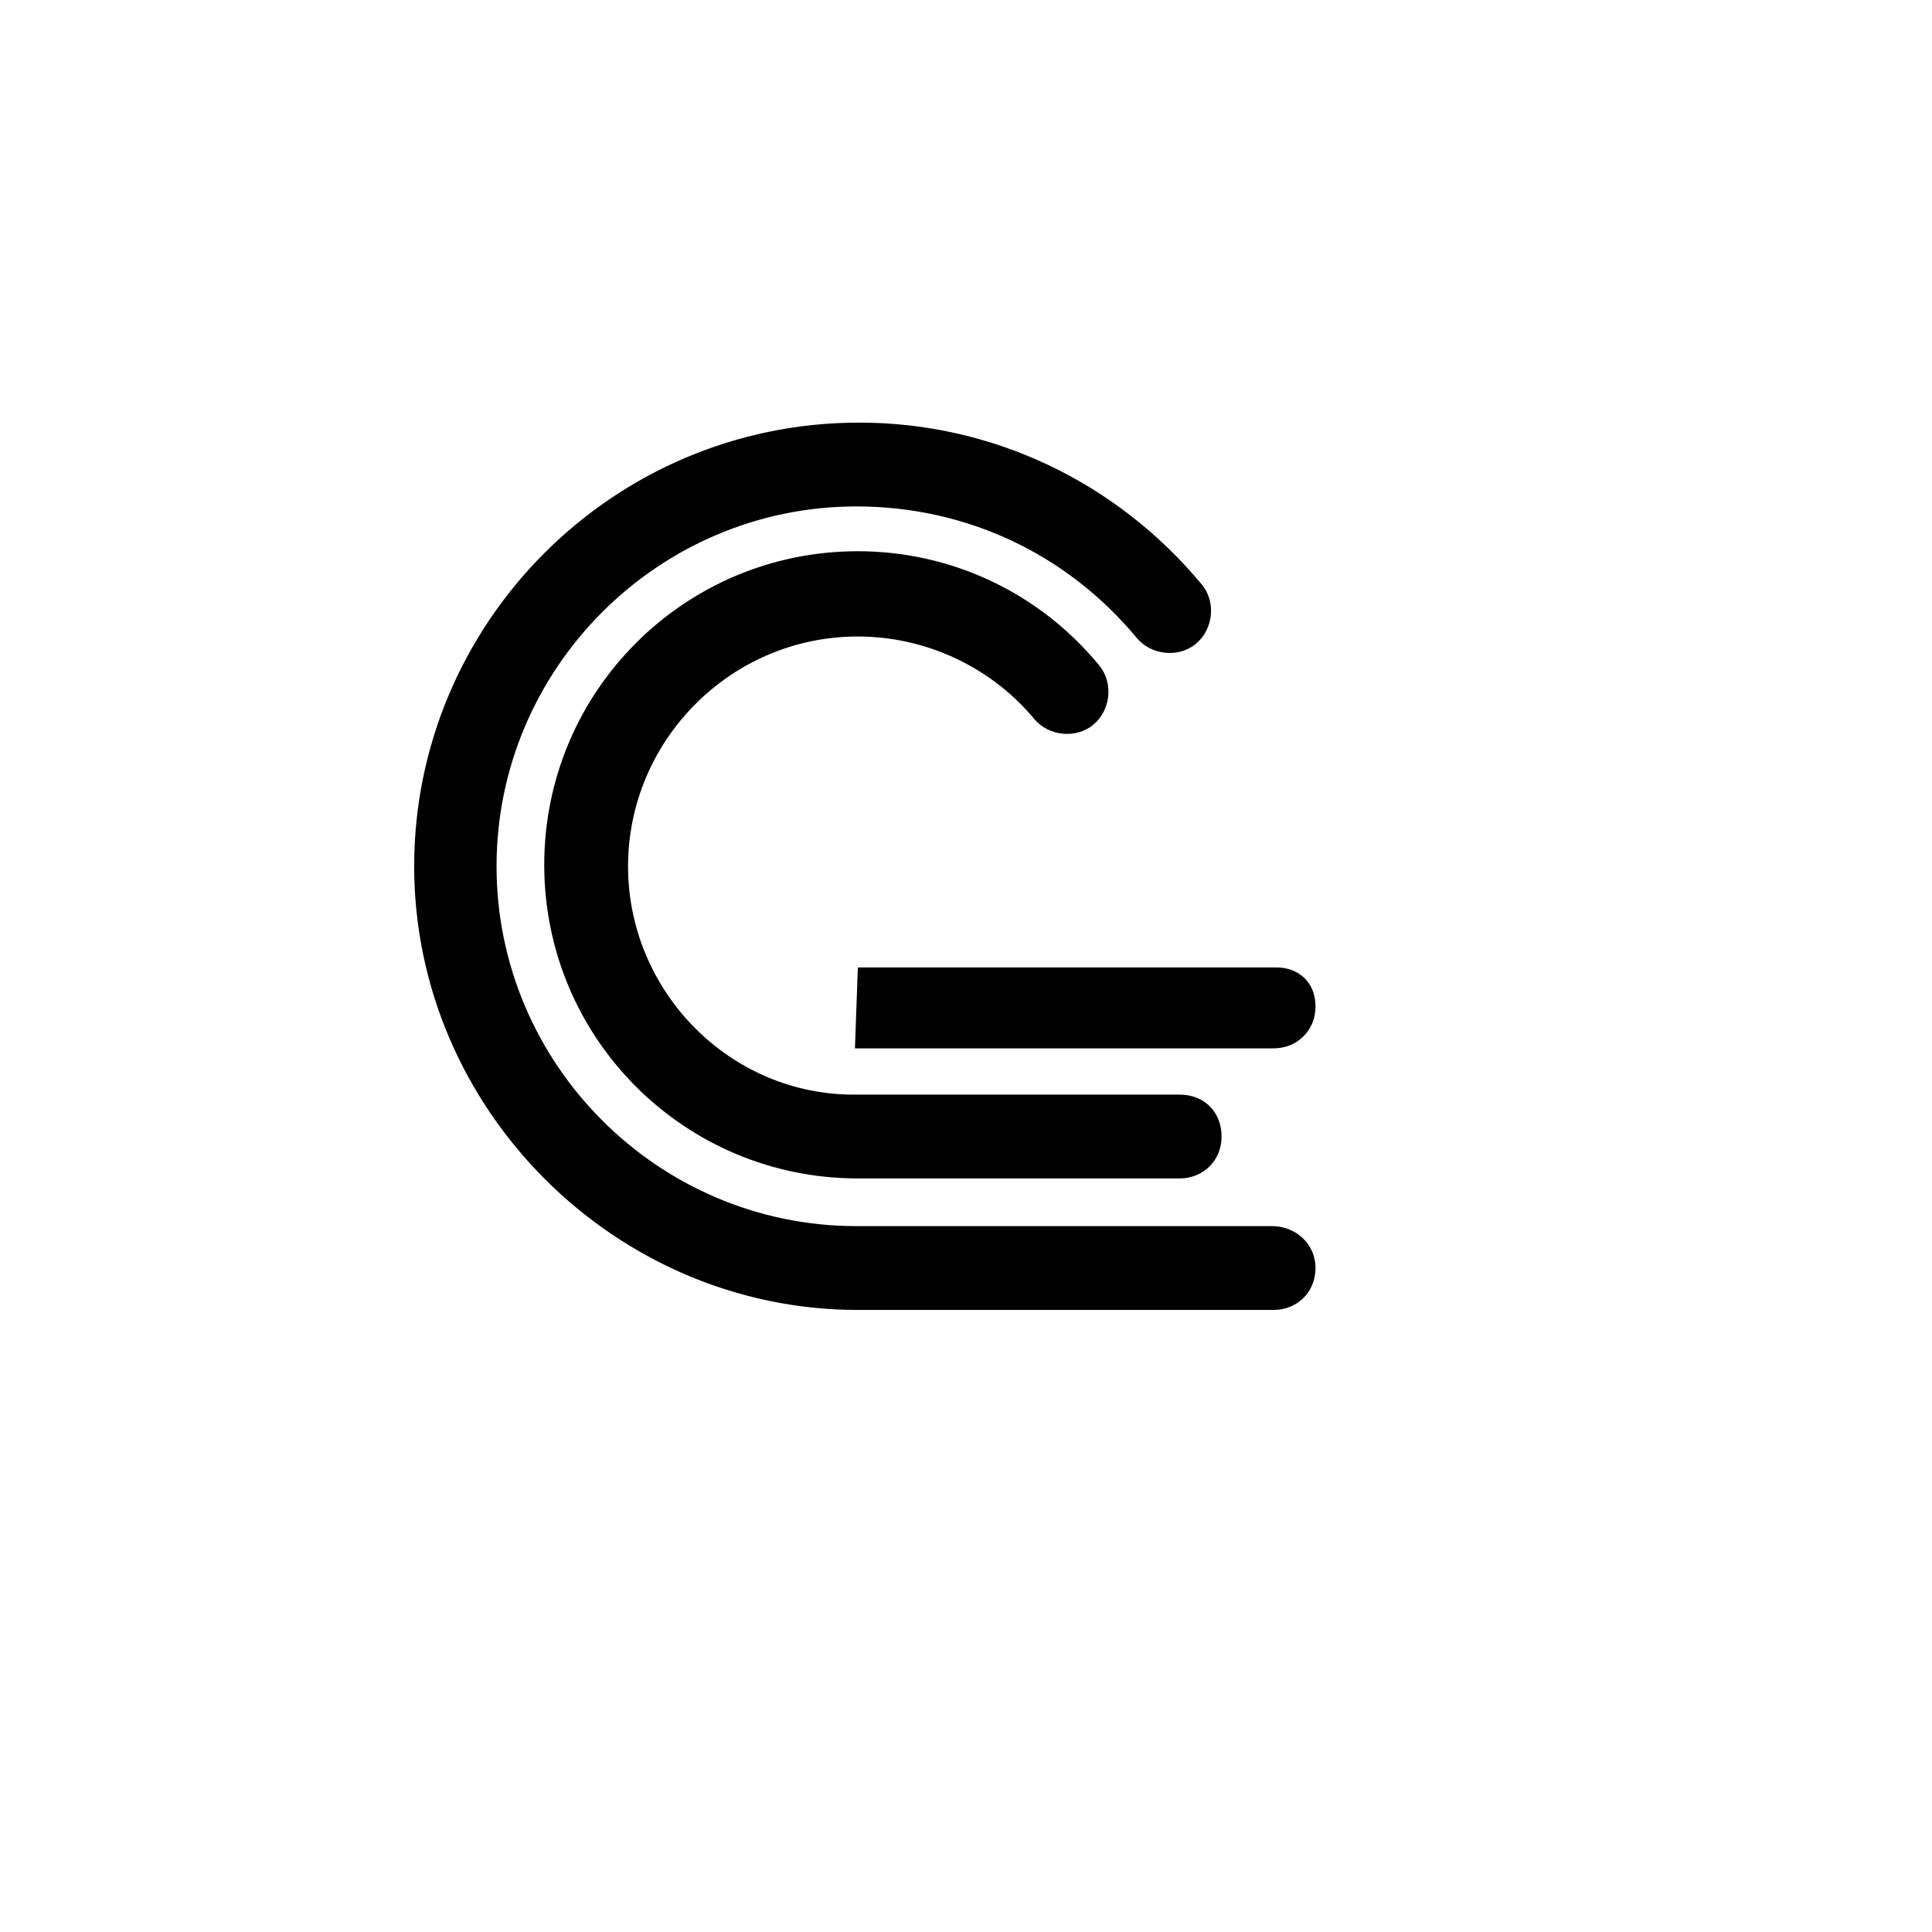
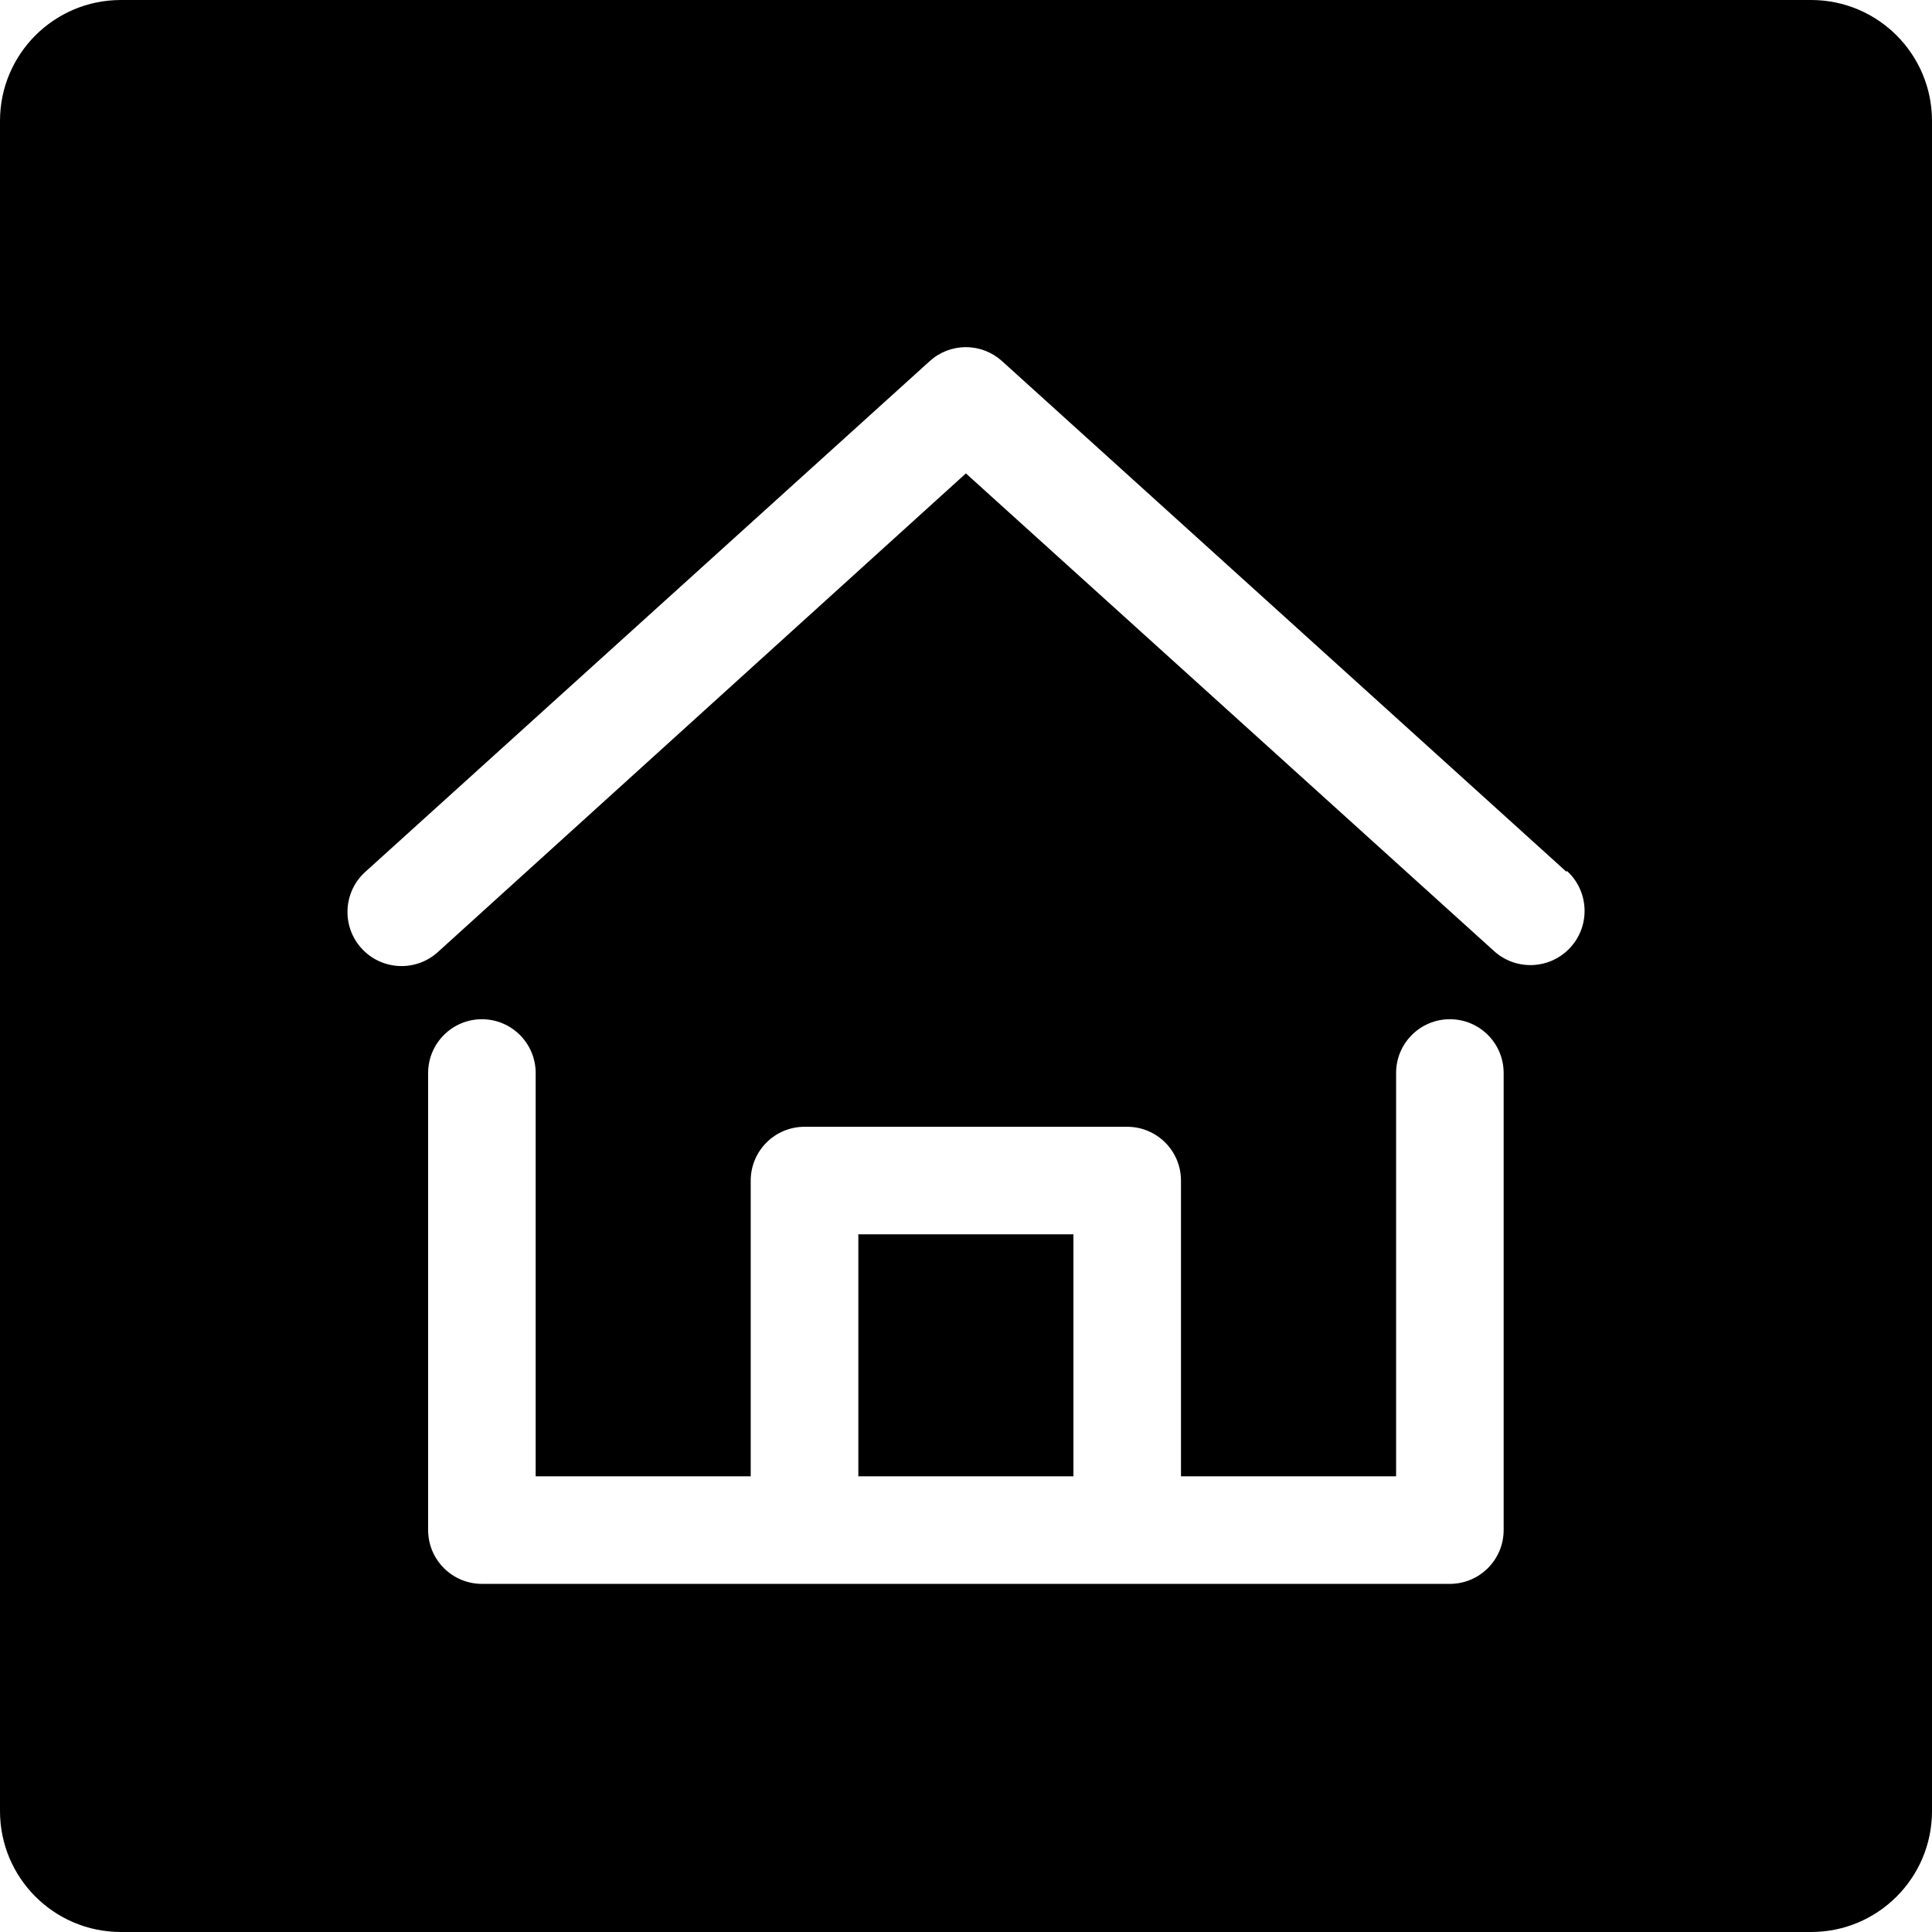
- <svg xmlns="http://www.w3.org/2000/svg" version="1.1" width="2048.00" height="2048.00" viewBox="0 0 2048.0 2048.0">
-   <g id="document" transform="matrix(1,0,0,1,1024.0,1024.0)">
-     <path d="M324.531,275.738 L-116.188,275.738 C-326.063,275.738 -497.639,104.162 -497.639,-105.713 C-497.639,-315.587 -326.063,-487.164 -116.188,-487.164 C-1.294,-487.164 105.942,-438.142 181.006,-347.758 C196.326,-329.375 225.432,-326.311 243.815,-341.63 C262.199,-356.95 265.263,-386.056 249.943,-404.44 C159.559,-513.207 27.813,-576.016 -113.125,-576.016 C-375.085,-576.016 -584.96,-363.077 -584.96,-105.713 C-584.96,151.652 -372.021,364.59 -114.657,364.59 L326.063,364.59 C350.574,364.59 370.489,346.207 370.489,320.164 C370.489,294.121 349.042,275.738 324.531,275.738 Z M-358.234,-105.713 C-358.234,-238.991 -249.466,-349.29 -114.657,-349.29 C-42.656,-349.29 26.281,-317.119 72.239,-261.97 C87.558,-243.587 116.665,-240.523 135.048,-255.842 C153.432,-271.161 156.495,-300.268 141.176,-318.651 C78.367,-395.248 -15.081,-439.674 -114.657,-439.674 C-298.488,-439.674 -447.086,-291.077 -447.086,-107.245 C-447.086,76.587 -298.488,225.184 -114.657,225.184 L226.488,225.184 C250.998,225.184 270.914,206.801 270.914,180.758 C270.914,154.716 252.53,136.332 226.488,136.332 L-116.188,136.332 C-249.466,137.864 -358.234,27.565 -358.234,-105.713 Z M-114.657,1.522 L-117.72,87.311 L326.063,87.311 C350.574,87.311 370.489,68.927 370.489,42.885 C370.489,16.842 352.106,1.522 329.127,1.522 L-114.657,1.522 Z " fill="#000000" fill-opacity="1.00" />
-   </g>
+ <svg xmlns="http://www.w3.org/2000/svg" width="128" height="128" viewBox="0 0 128 128">
+   <path id="Exclusion_1" data-name="Exclusion 1" d="M120,128H8a8.009,8.009,0,0,1-8-8V8A8.009,8.009,0,0,1,8,0H120a8.009,8.009,0,0,1,8,8V120A8.009,8.009,0,0,1,120,128ZM31.928,67.526a3.567,3.567,0,0,0-3.563,3.563v30.284a3.567,3.567,0,0,0,3.563,3.563h64.13a3.567,3.567,0,0,0,3.563-3.563V71.089a3.563,3.563,0,1,0-7.126,0V97.81H78.243V78.215a3.567,3.567,0,0,0-3.562-3.563H53.3a3.567,3.567,0,0,0-3.563,3.563V97.81H35.49V71.089A3.567,3.567,0,0,0,31.928,67.526ZM63.992,23a3.557,3.557,0,0,0-2.387.918L24.2,57.765a3.583,3.583,0,0,0,4.774,5.344L63.993,31.364,99.015,63.038a3.589,3.589,0,0,0,4.792-5.344l-.018.071L66.38,23.918A3.557,3.557,0,0,0,63.992,23ZM71.118,97.81H56.867V81.778H71.118V97.809Z" />
</svg>
